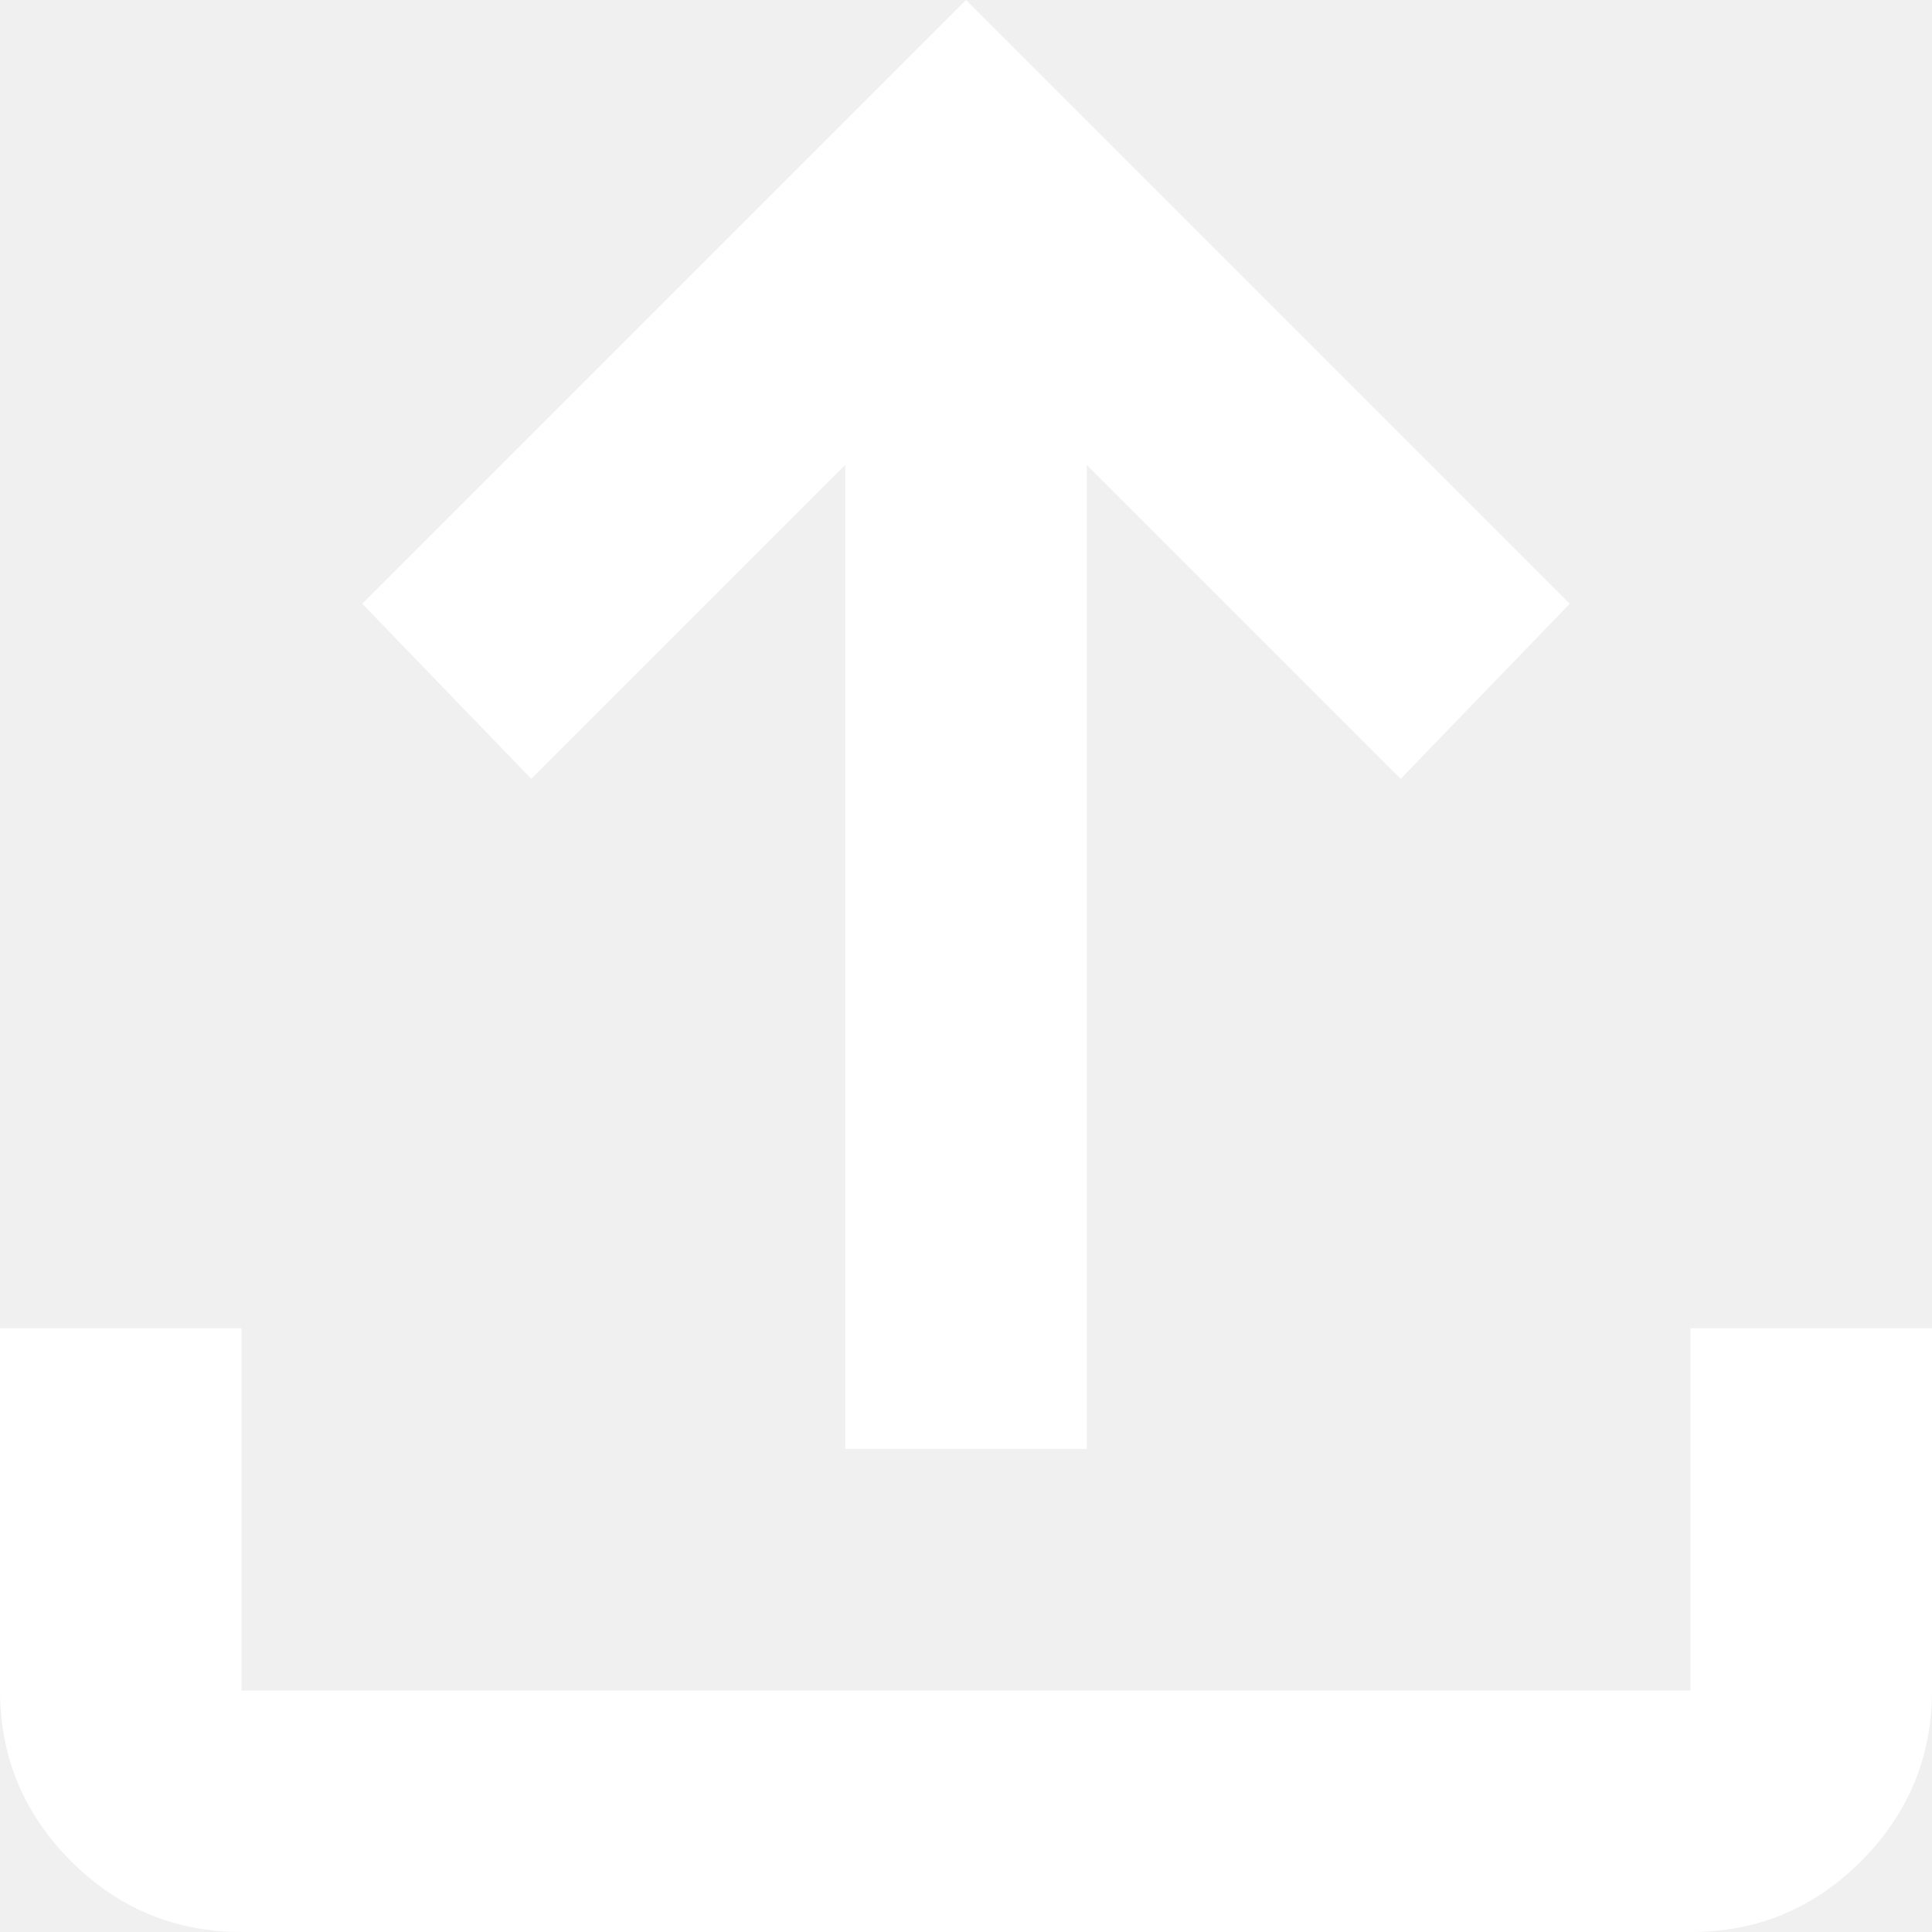
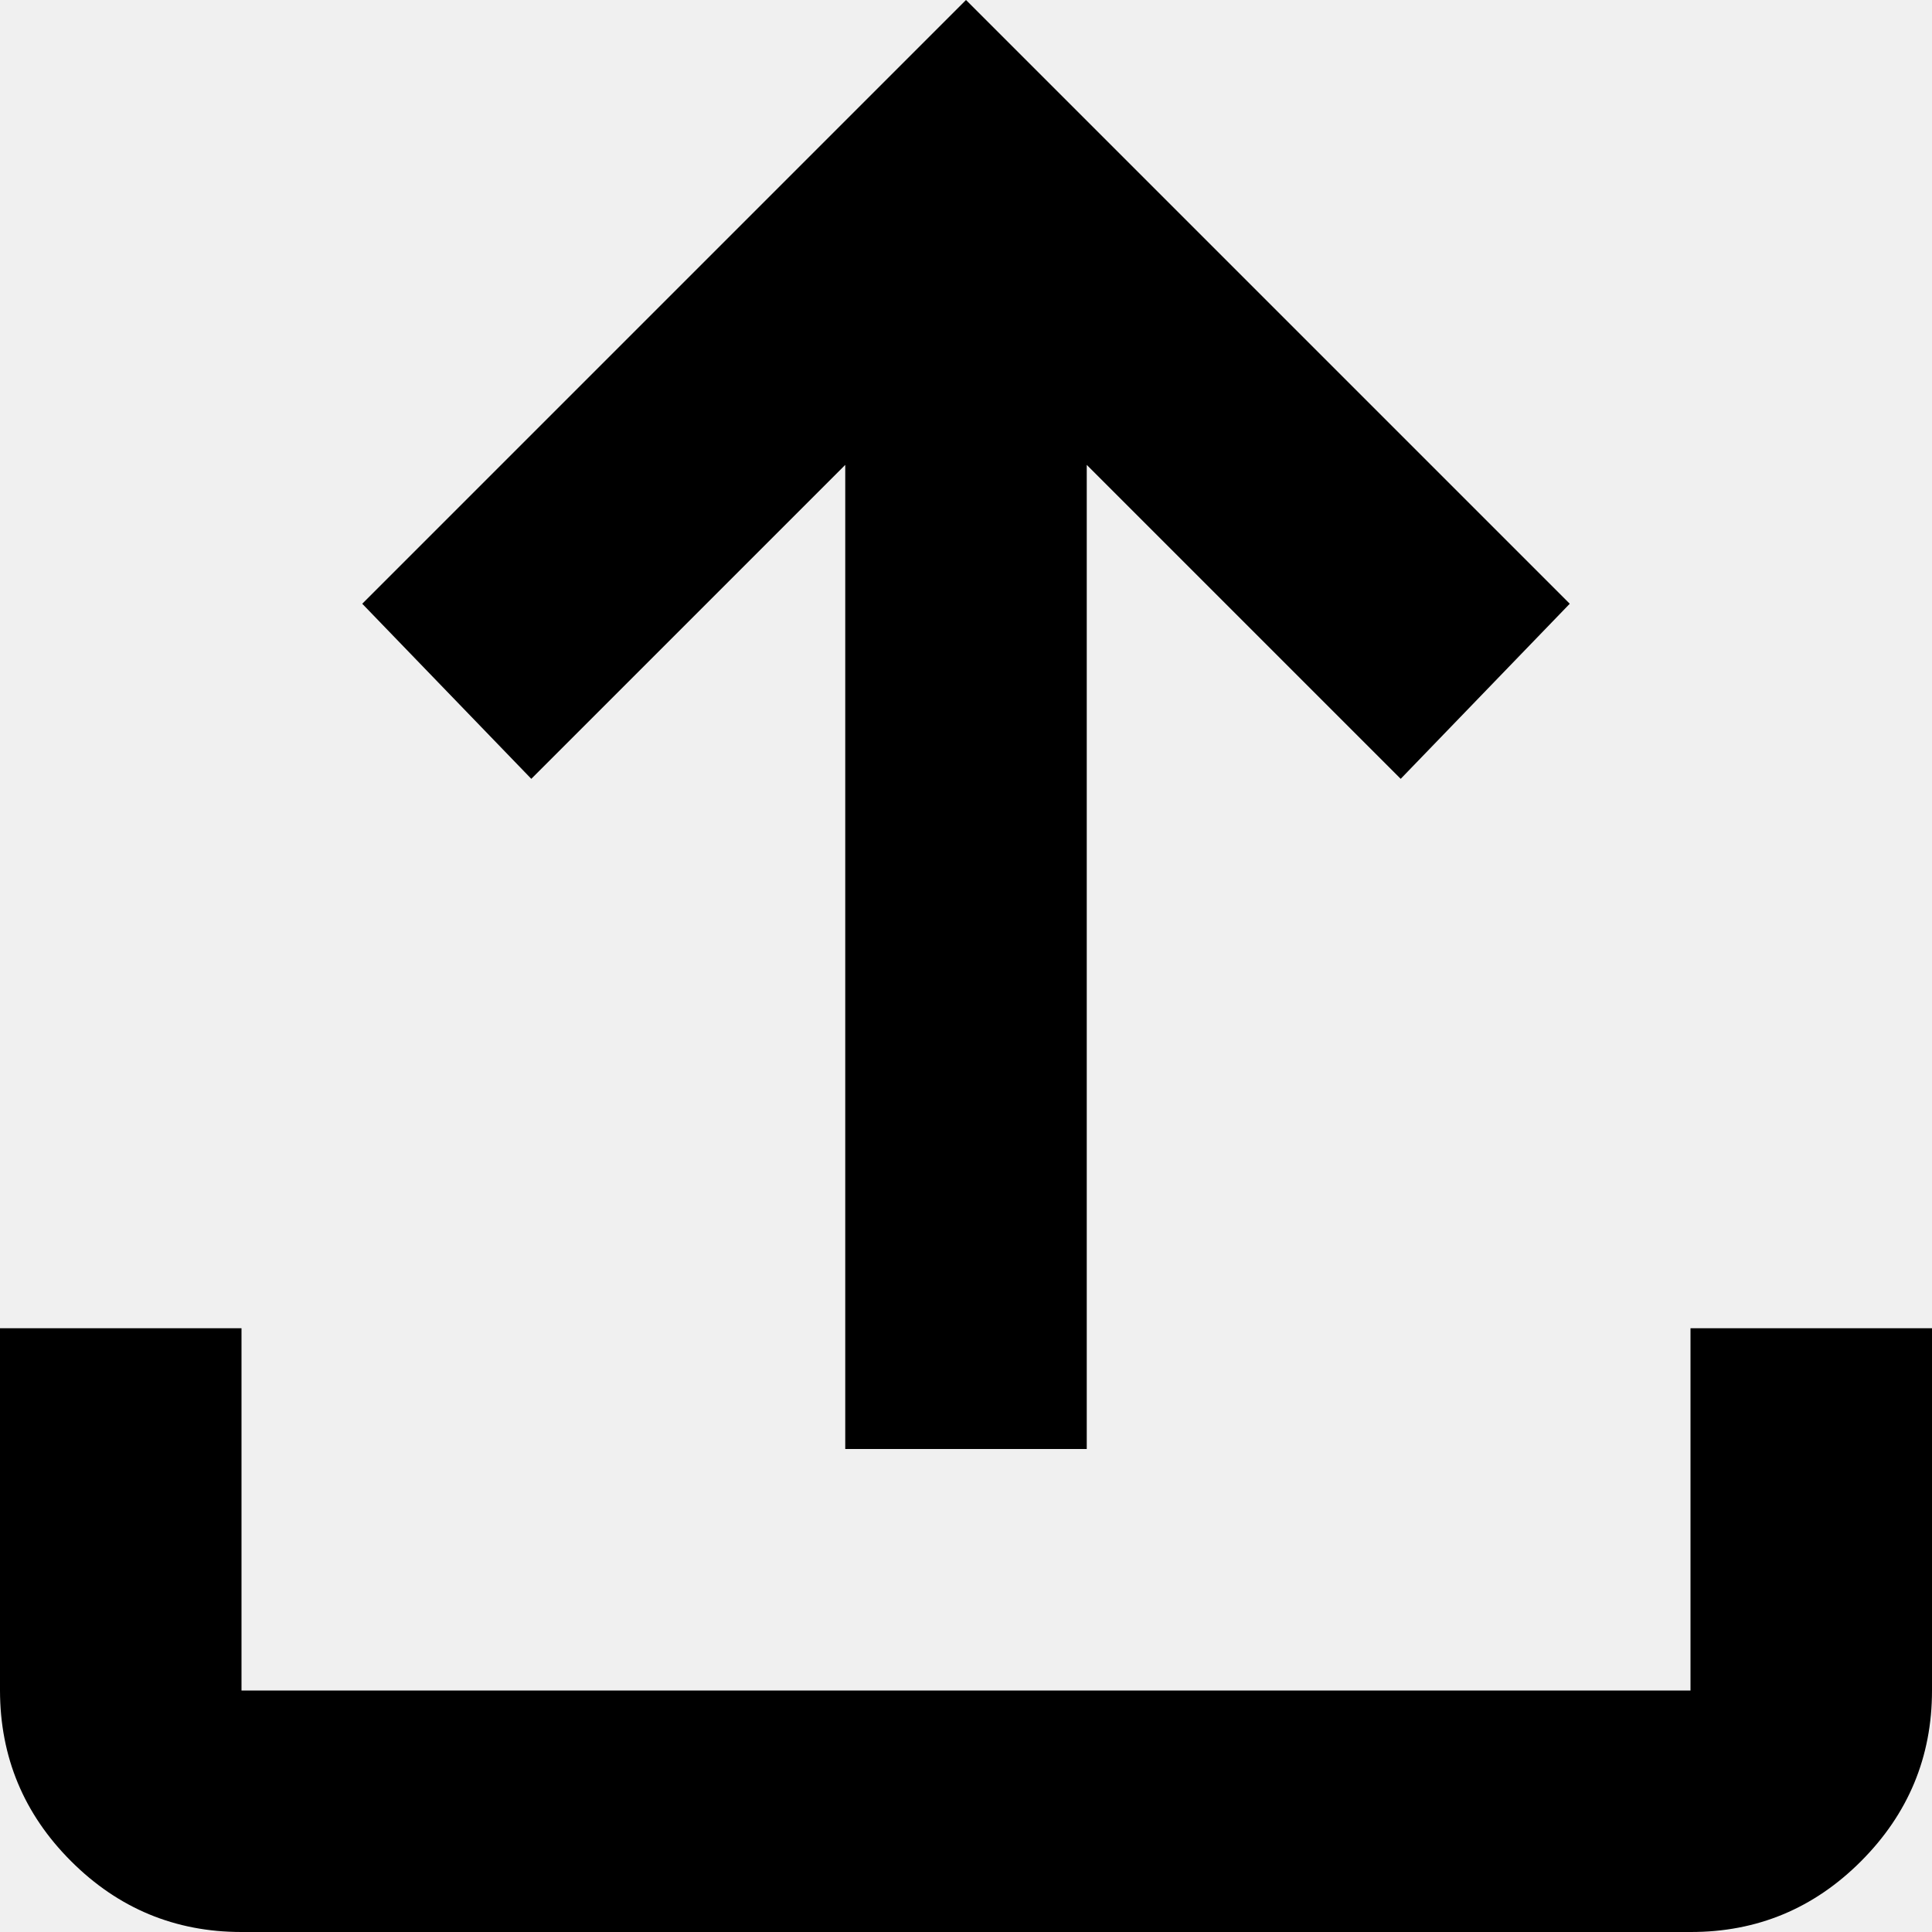
<svg xmlns="http://www.w3.org/2000/svg" width="16" height="16" viewBox="0 0 16 16" fill="none">
-   <path d="M7 12V3.85L4.4 6.45L3 5L8 0L13 5L11.6 6.45L9 3.85V12H7ZM2 16C1.45 16 0.979 15.804 0.588 15.413C0.197 15.022 0.001 14.551 0 14V11H2V14H14V11H16V14C16 14.55 15.804 15.021 15.413 15.413C15.022 15.805 14.551 16.001 14 16H2Z" fill="white" />
+   <path d="M7 12V3.85L4.4 6.45L3 5L8 0L13 5L11.6 6.45L9 3.85V12H7ZM2 16C1.45 16 0.979 15.804 0.588 15.413C0.197 15.022 0.001 14.551 0 14V11H2V14H14V11H16V14C16 14.55 15.804 15.021 15.413 15.413C15.022 15.805 14.551 16.001 14 16H2Z" fill="black" />
</svg>
